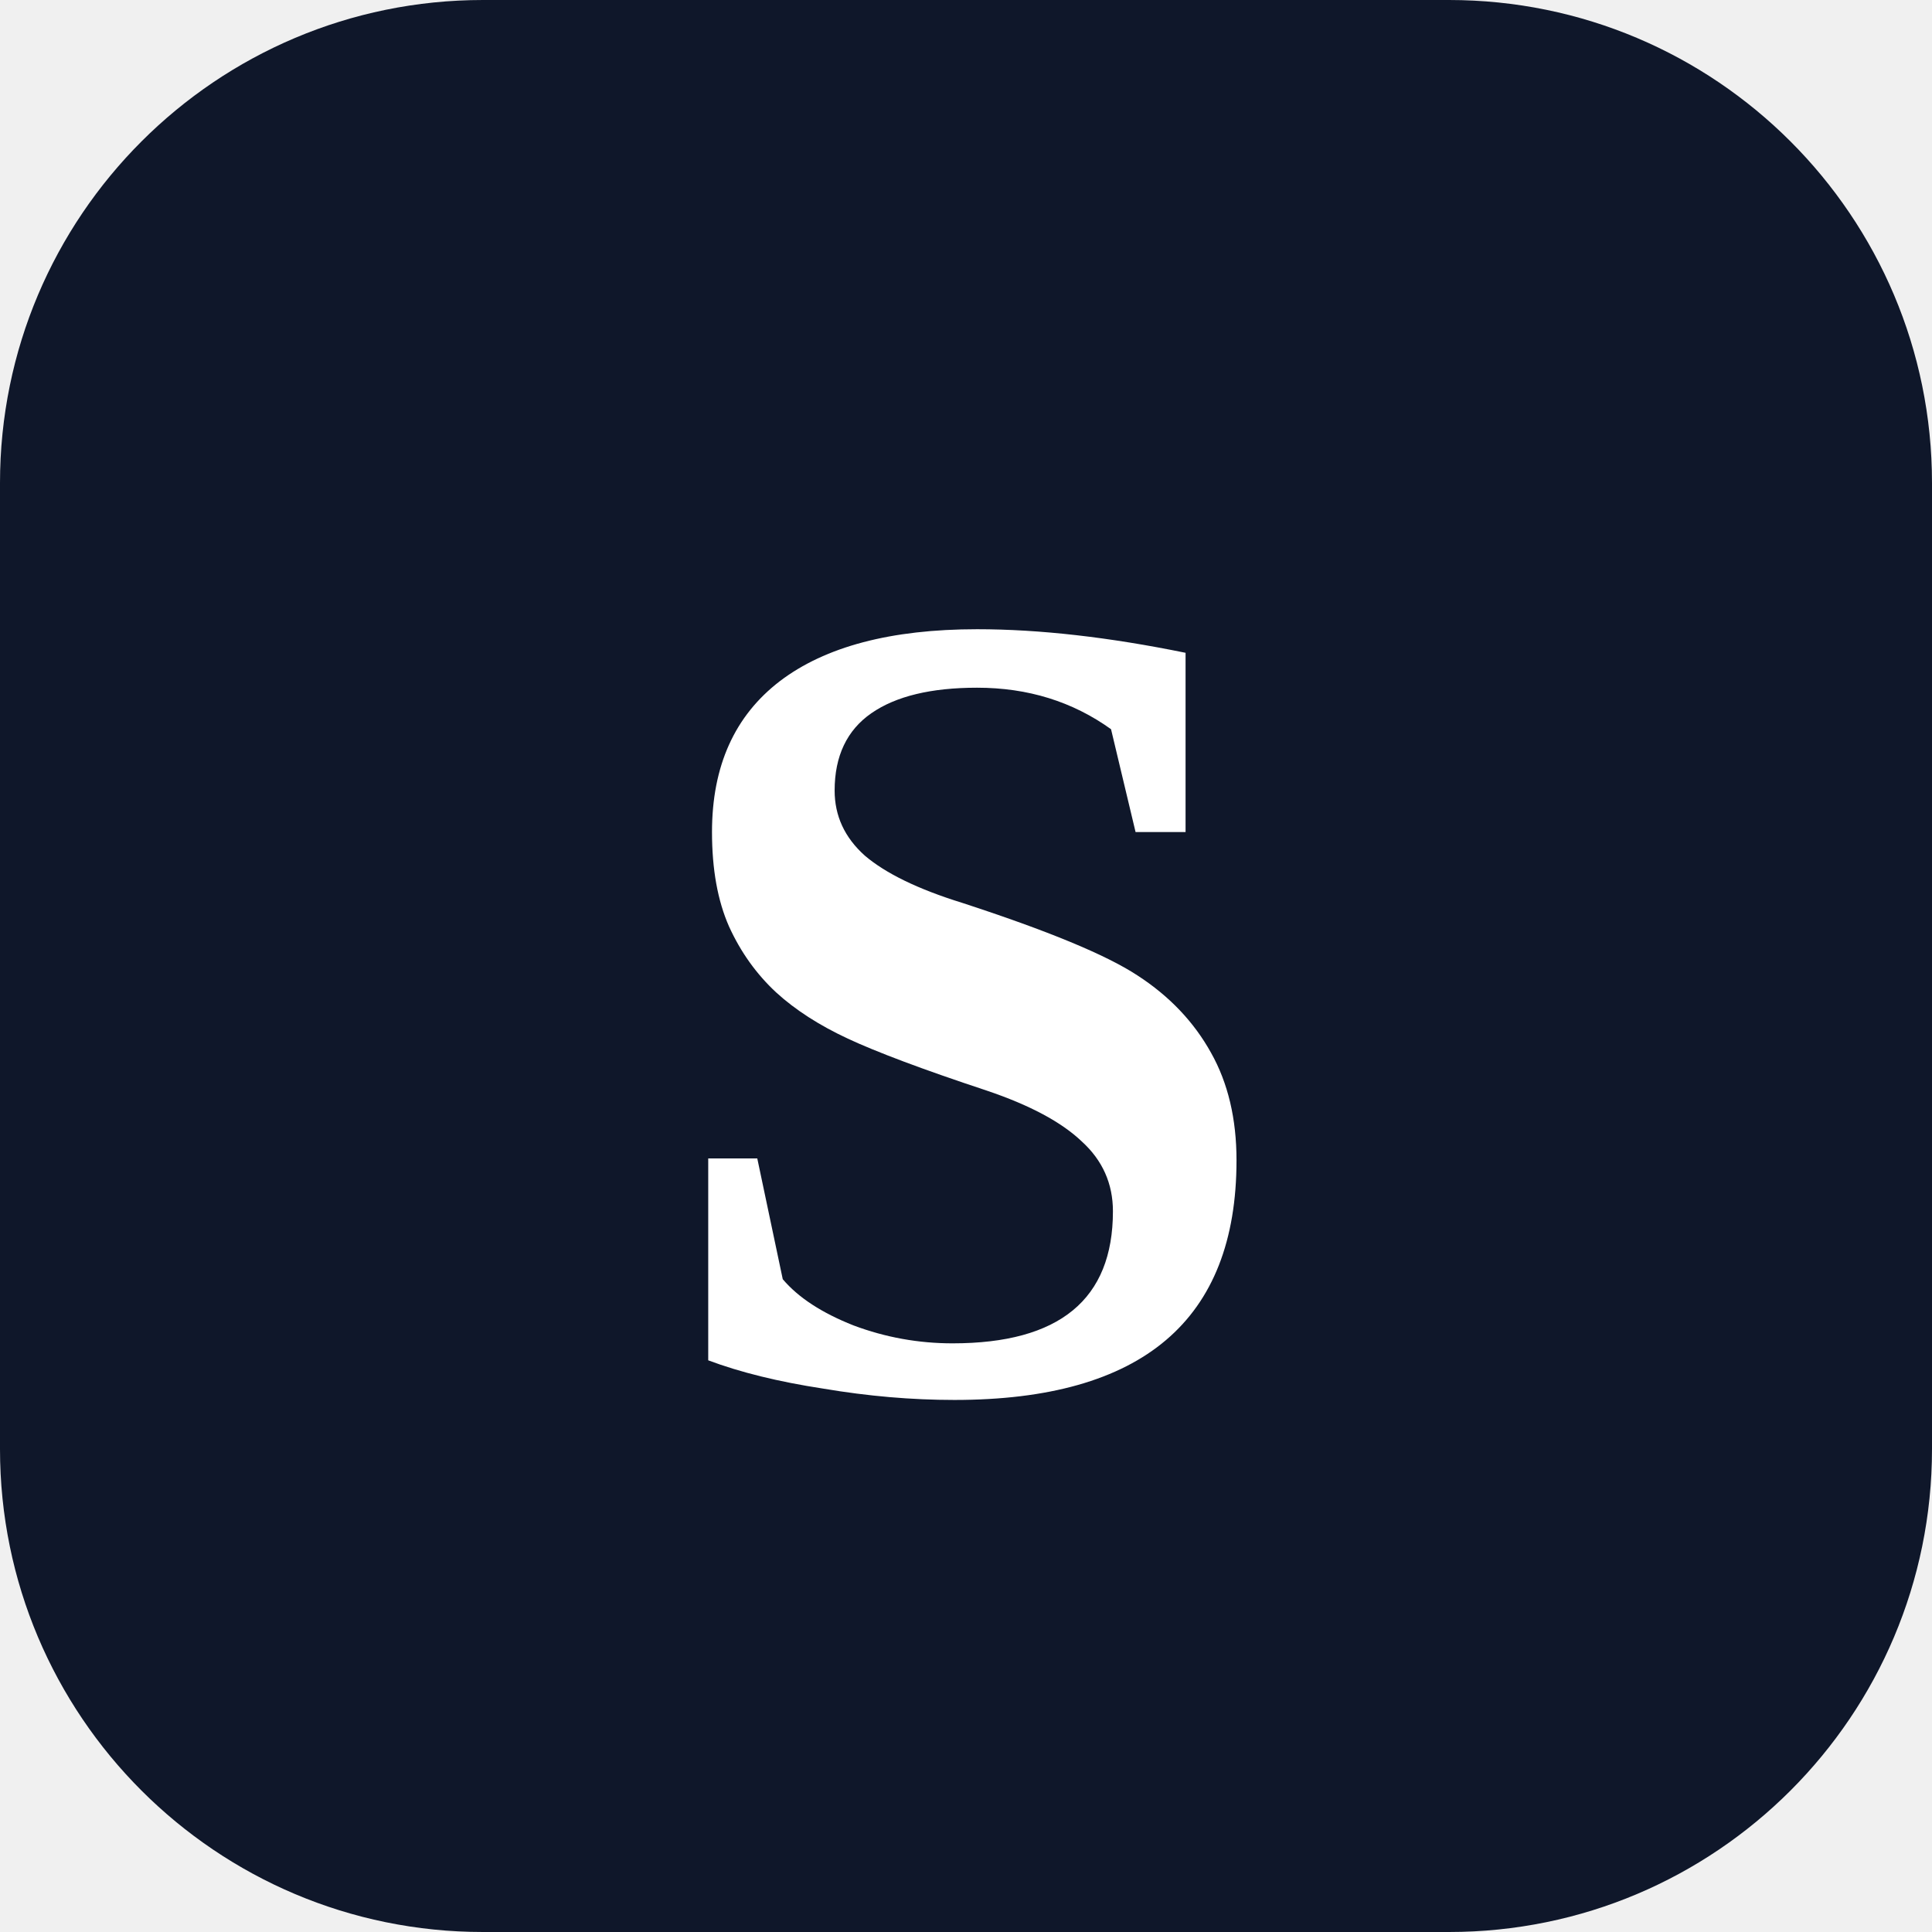
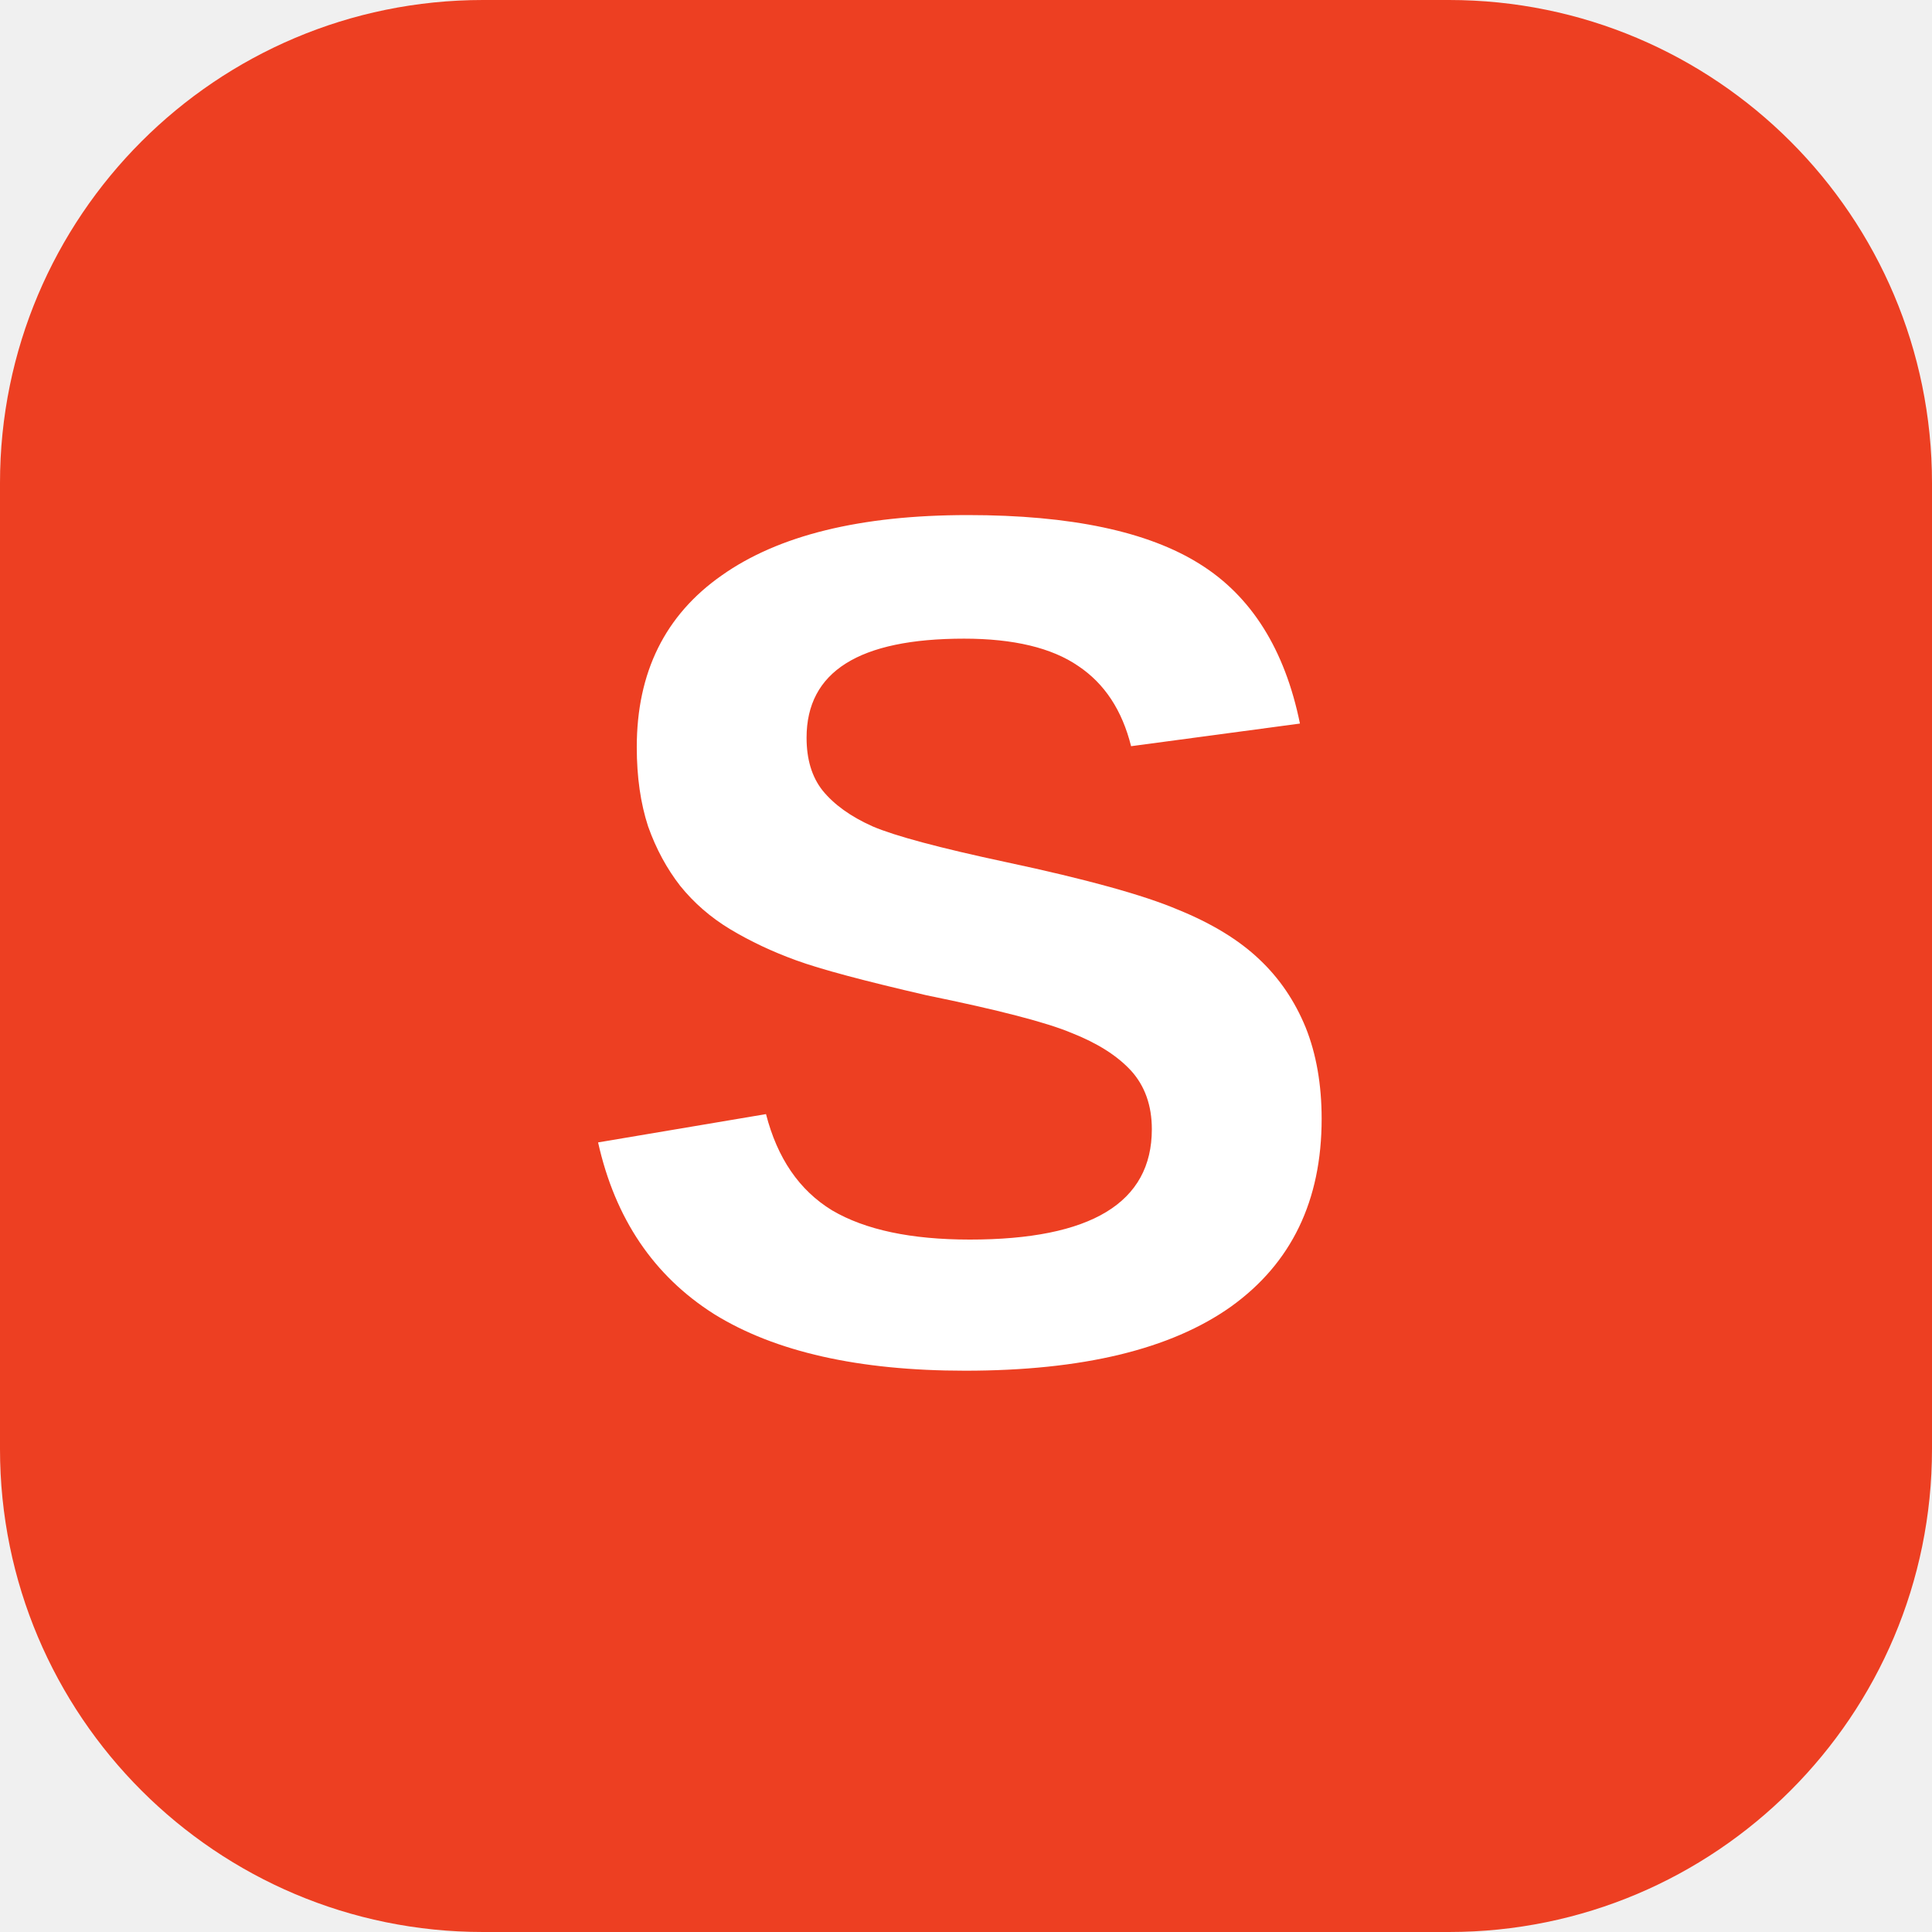
<svg xmlns="http://www.w3.org/2000/svg" viewBox="0 0 32 32">
-   <rect width="32" height="32" rx="8" fill="#0f172a" />
-   <text x="16" y="23" font-size="19" fill="#ffffff" text-anchor="middle" font-family="Georgia, 'Times New Roman', serif" font-weight="700">S</text>
+   <rect width="32" height="32" rx="8" fill="#ED3F22" />
+   <text x="16" y="22.5" font-size="20" fill="#ffffff" text-anchor="middle" font-family="'Segoe UI', Arial, sans-serif" font-weight="700">S</text>
</svg>
